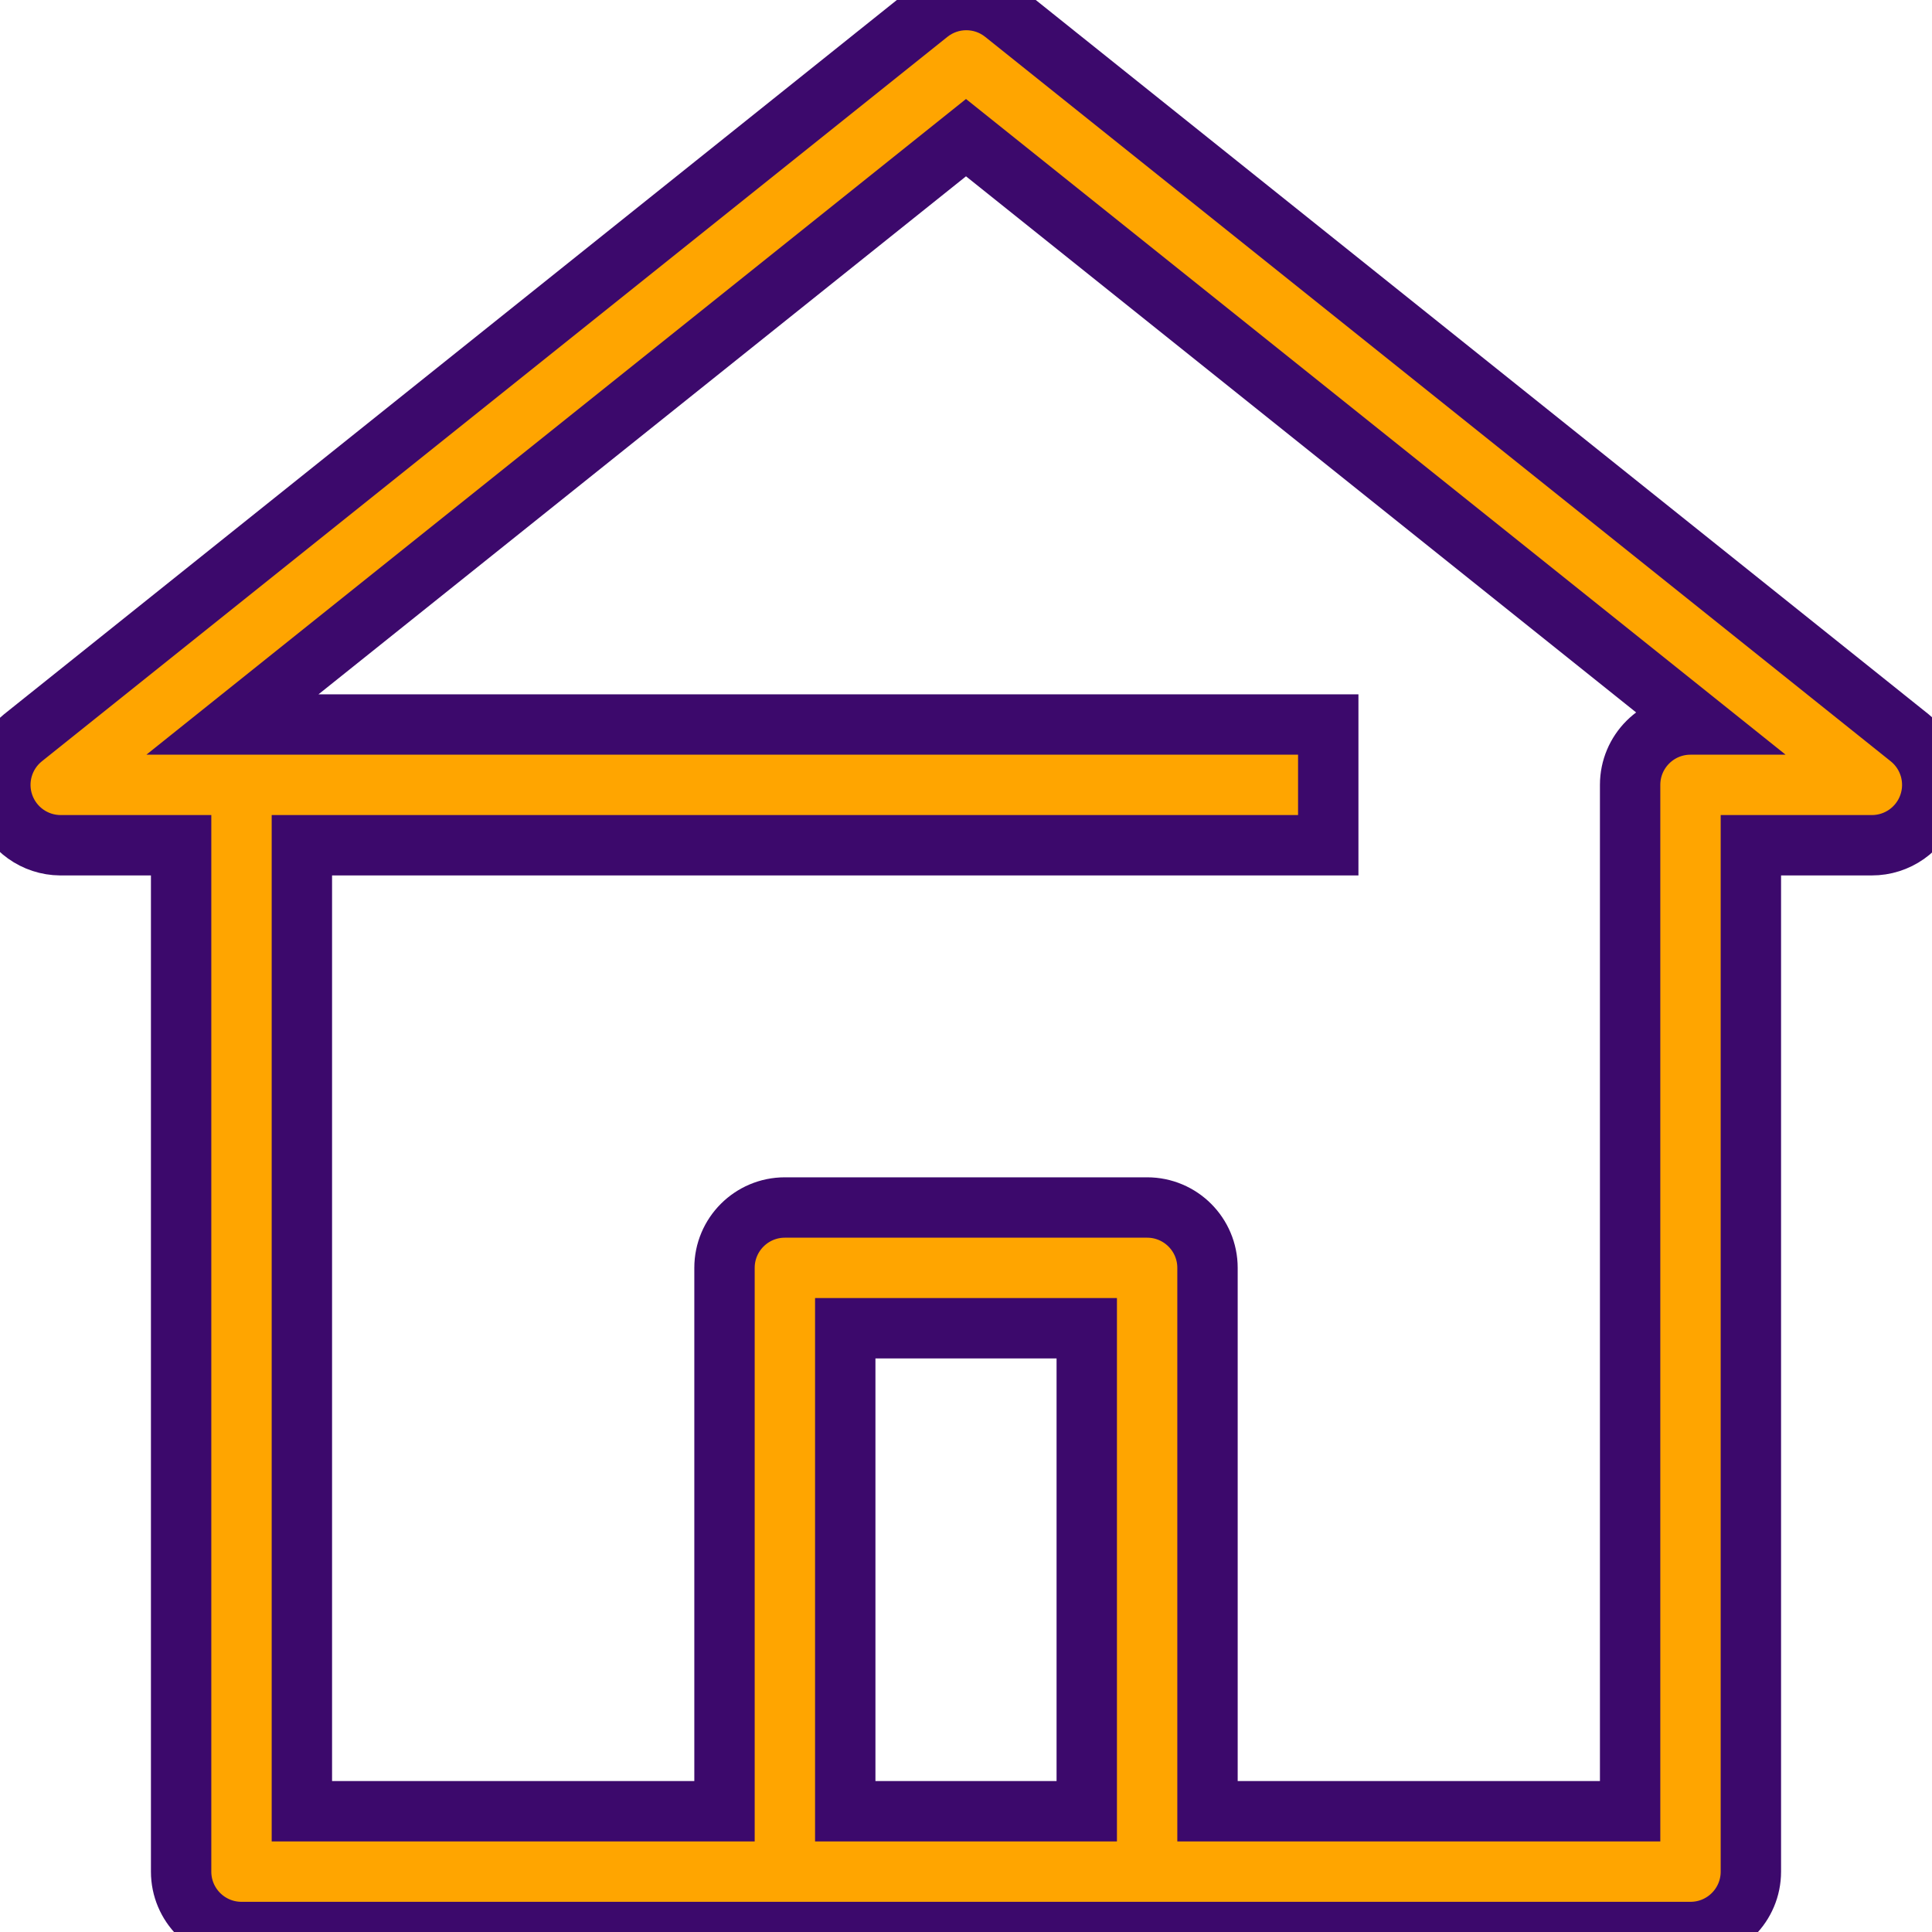
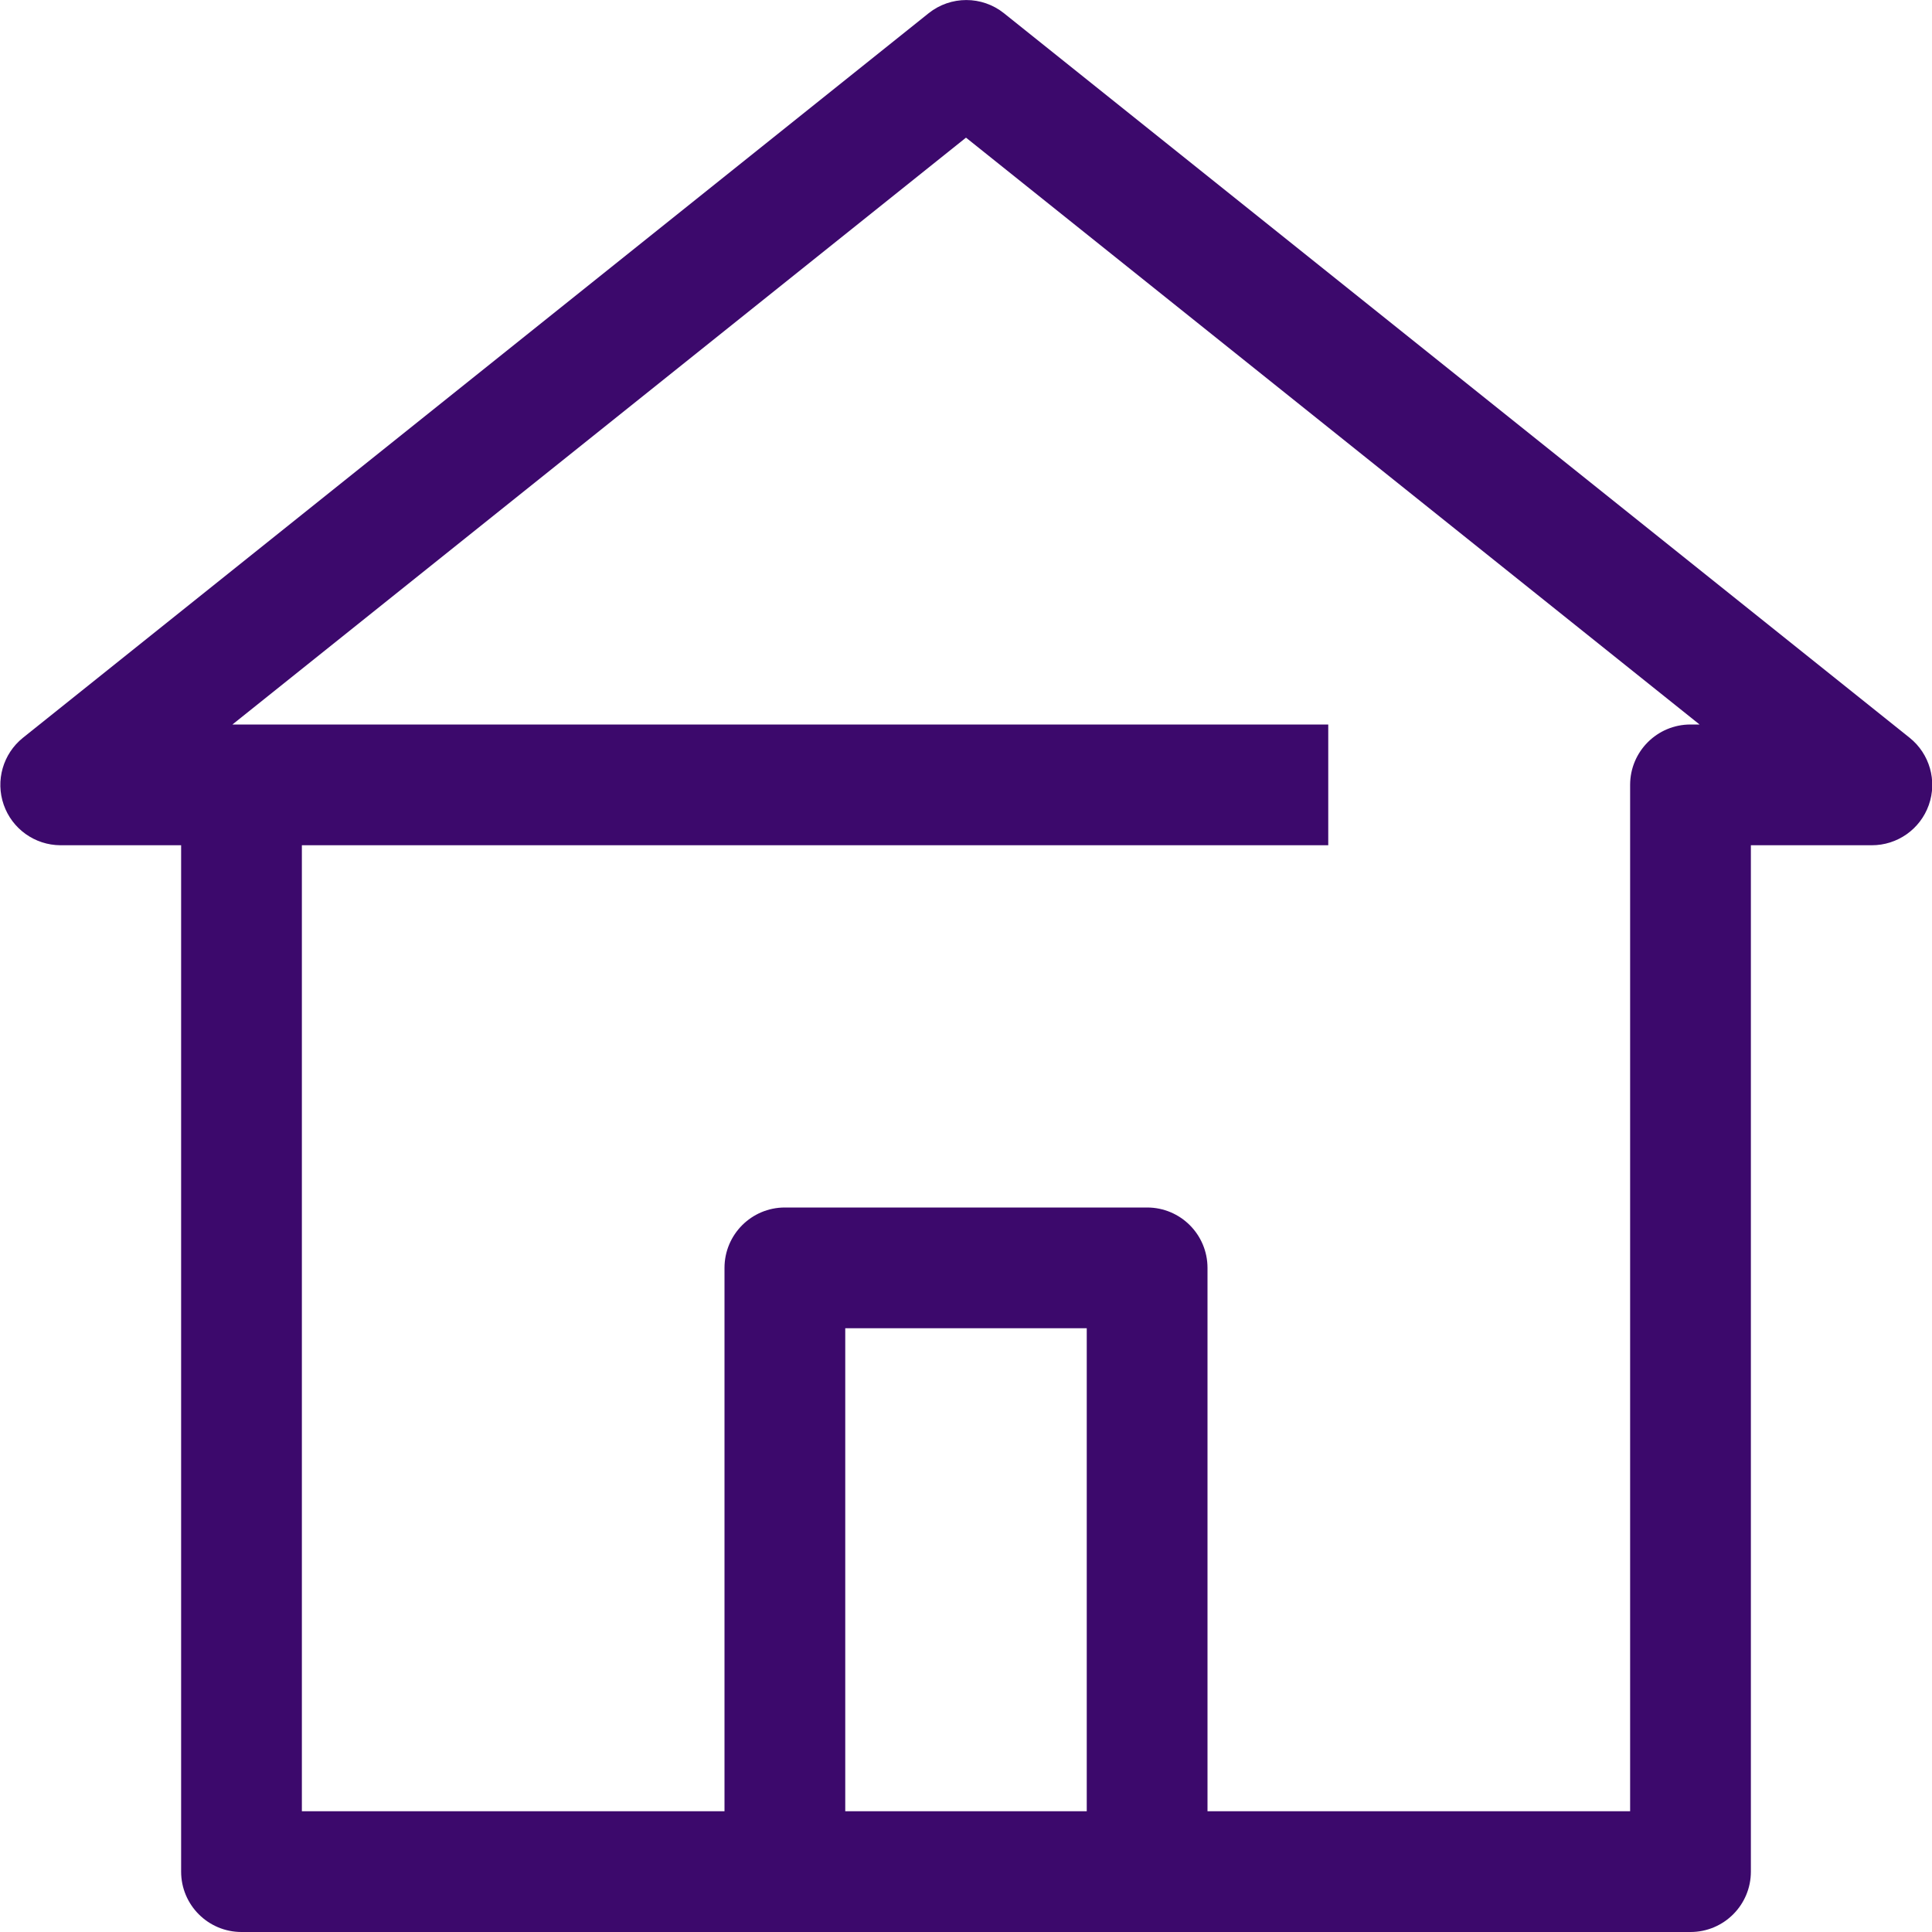
<svg xmlns="http://www.w3.org/2000/svg" viewBox="0 0 32 32">
  <g id="_10-House" data-name="10-House">
-     <path d="M31.63,12.22l-15-12a1,1,0,0,0-1.25,0l-15,12A1,1,0,0,0,1,14H3V31a1,1,0,0,0,1,1H28a1,1,0,0,0,1-1V14h2a1,1,0,0,0,.63-1.78ZM18,30H14V22h4ZM28,12a1,1,0,0,0-1,1V30H20V21a1,1,0,0,0-1-1H13a1,1,0,0,0-1,1v9H5V14H22V12H3.85L16,2.28,28.15,12Z" stroke="#3C096C" fill="orange" />
+     <path d="M31.63,12.22l-15-12a1,1,0,0,0-1.25,0l-15,12A1,1,0,0,0,1,14H3V31a1,1,0,0,0,1,1H28a1,1,0,0,0,1-1V14h2a1,1,0,0,0,.63-1.78ZM18,30H14V22h4ZM28,12a1,1,0,0,0-1,1V30H20V21a1,1,0,0,0-1-1H13a1,1,0,0,0-1,1v9H5V14H22V12H3.85L16,2.28,28.15,12Z" fill="#3C096C" />
  </g>
</svg>
